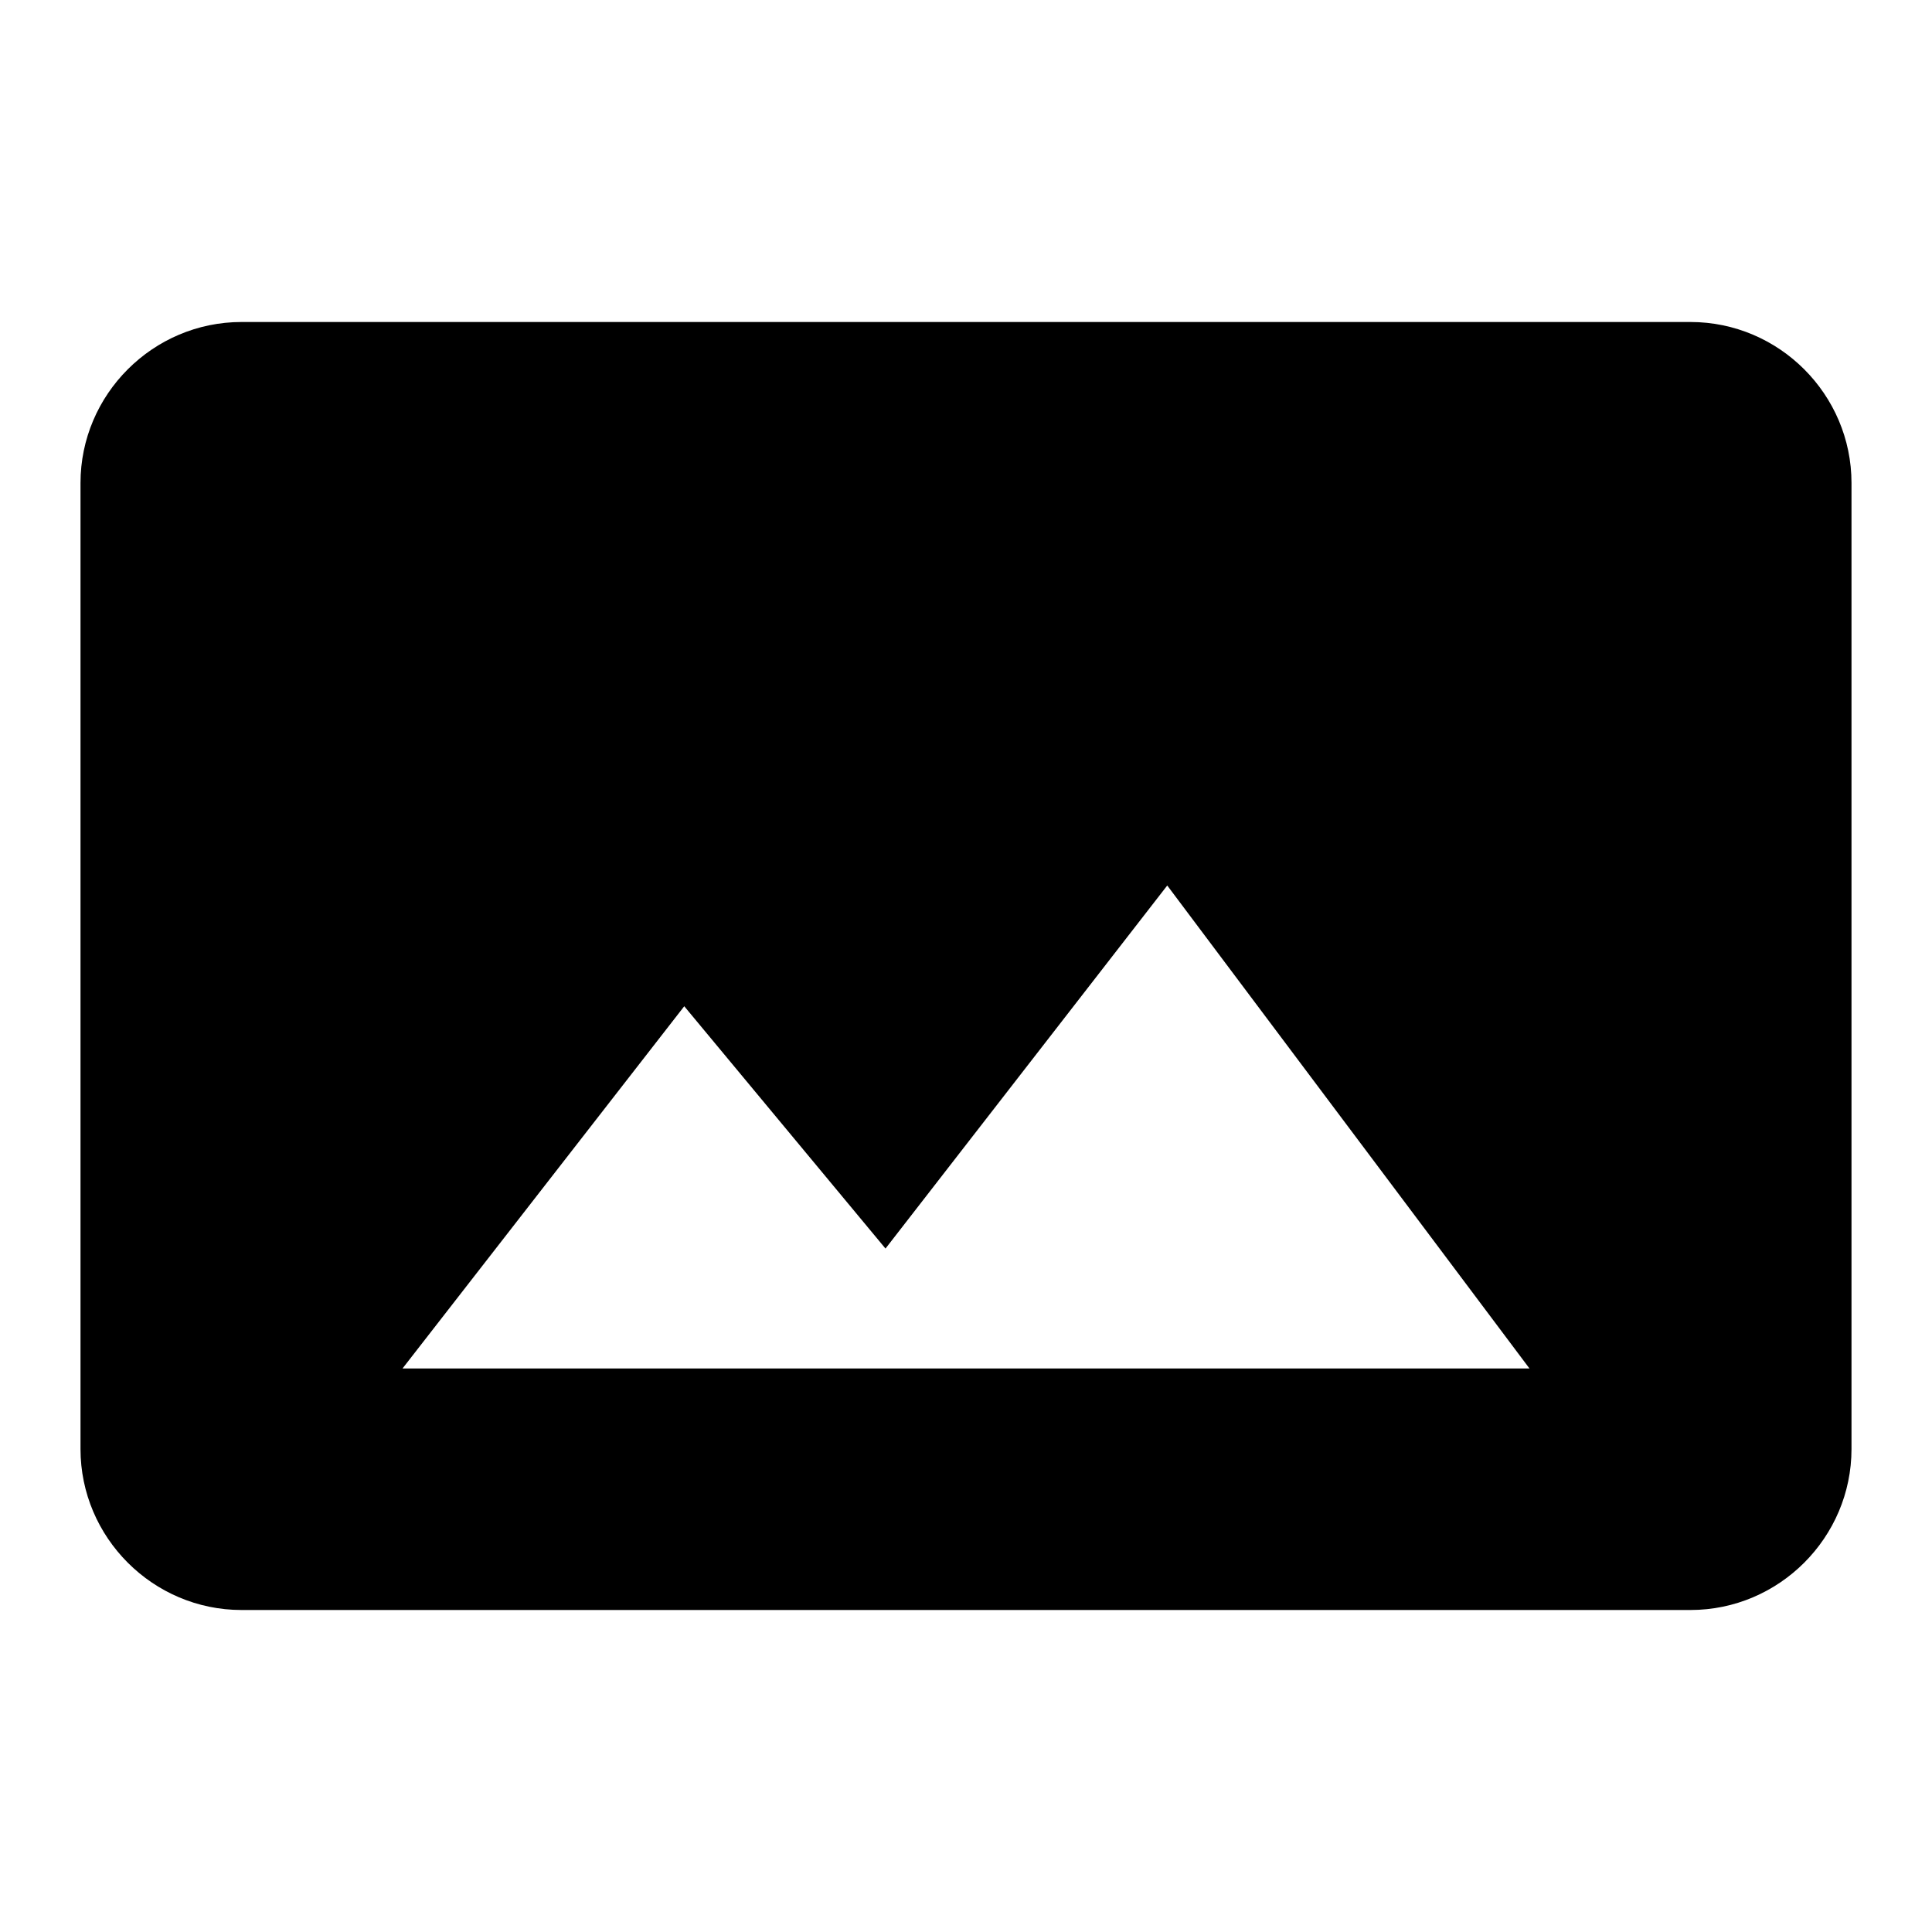
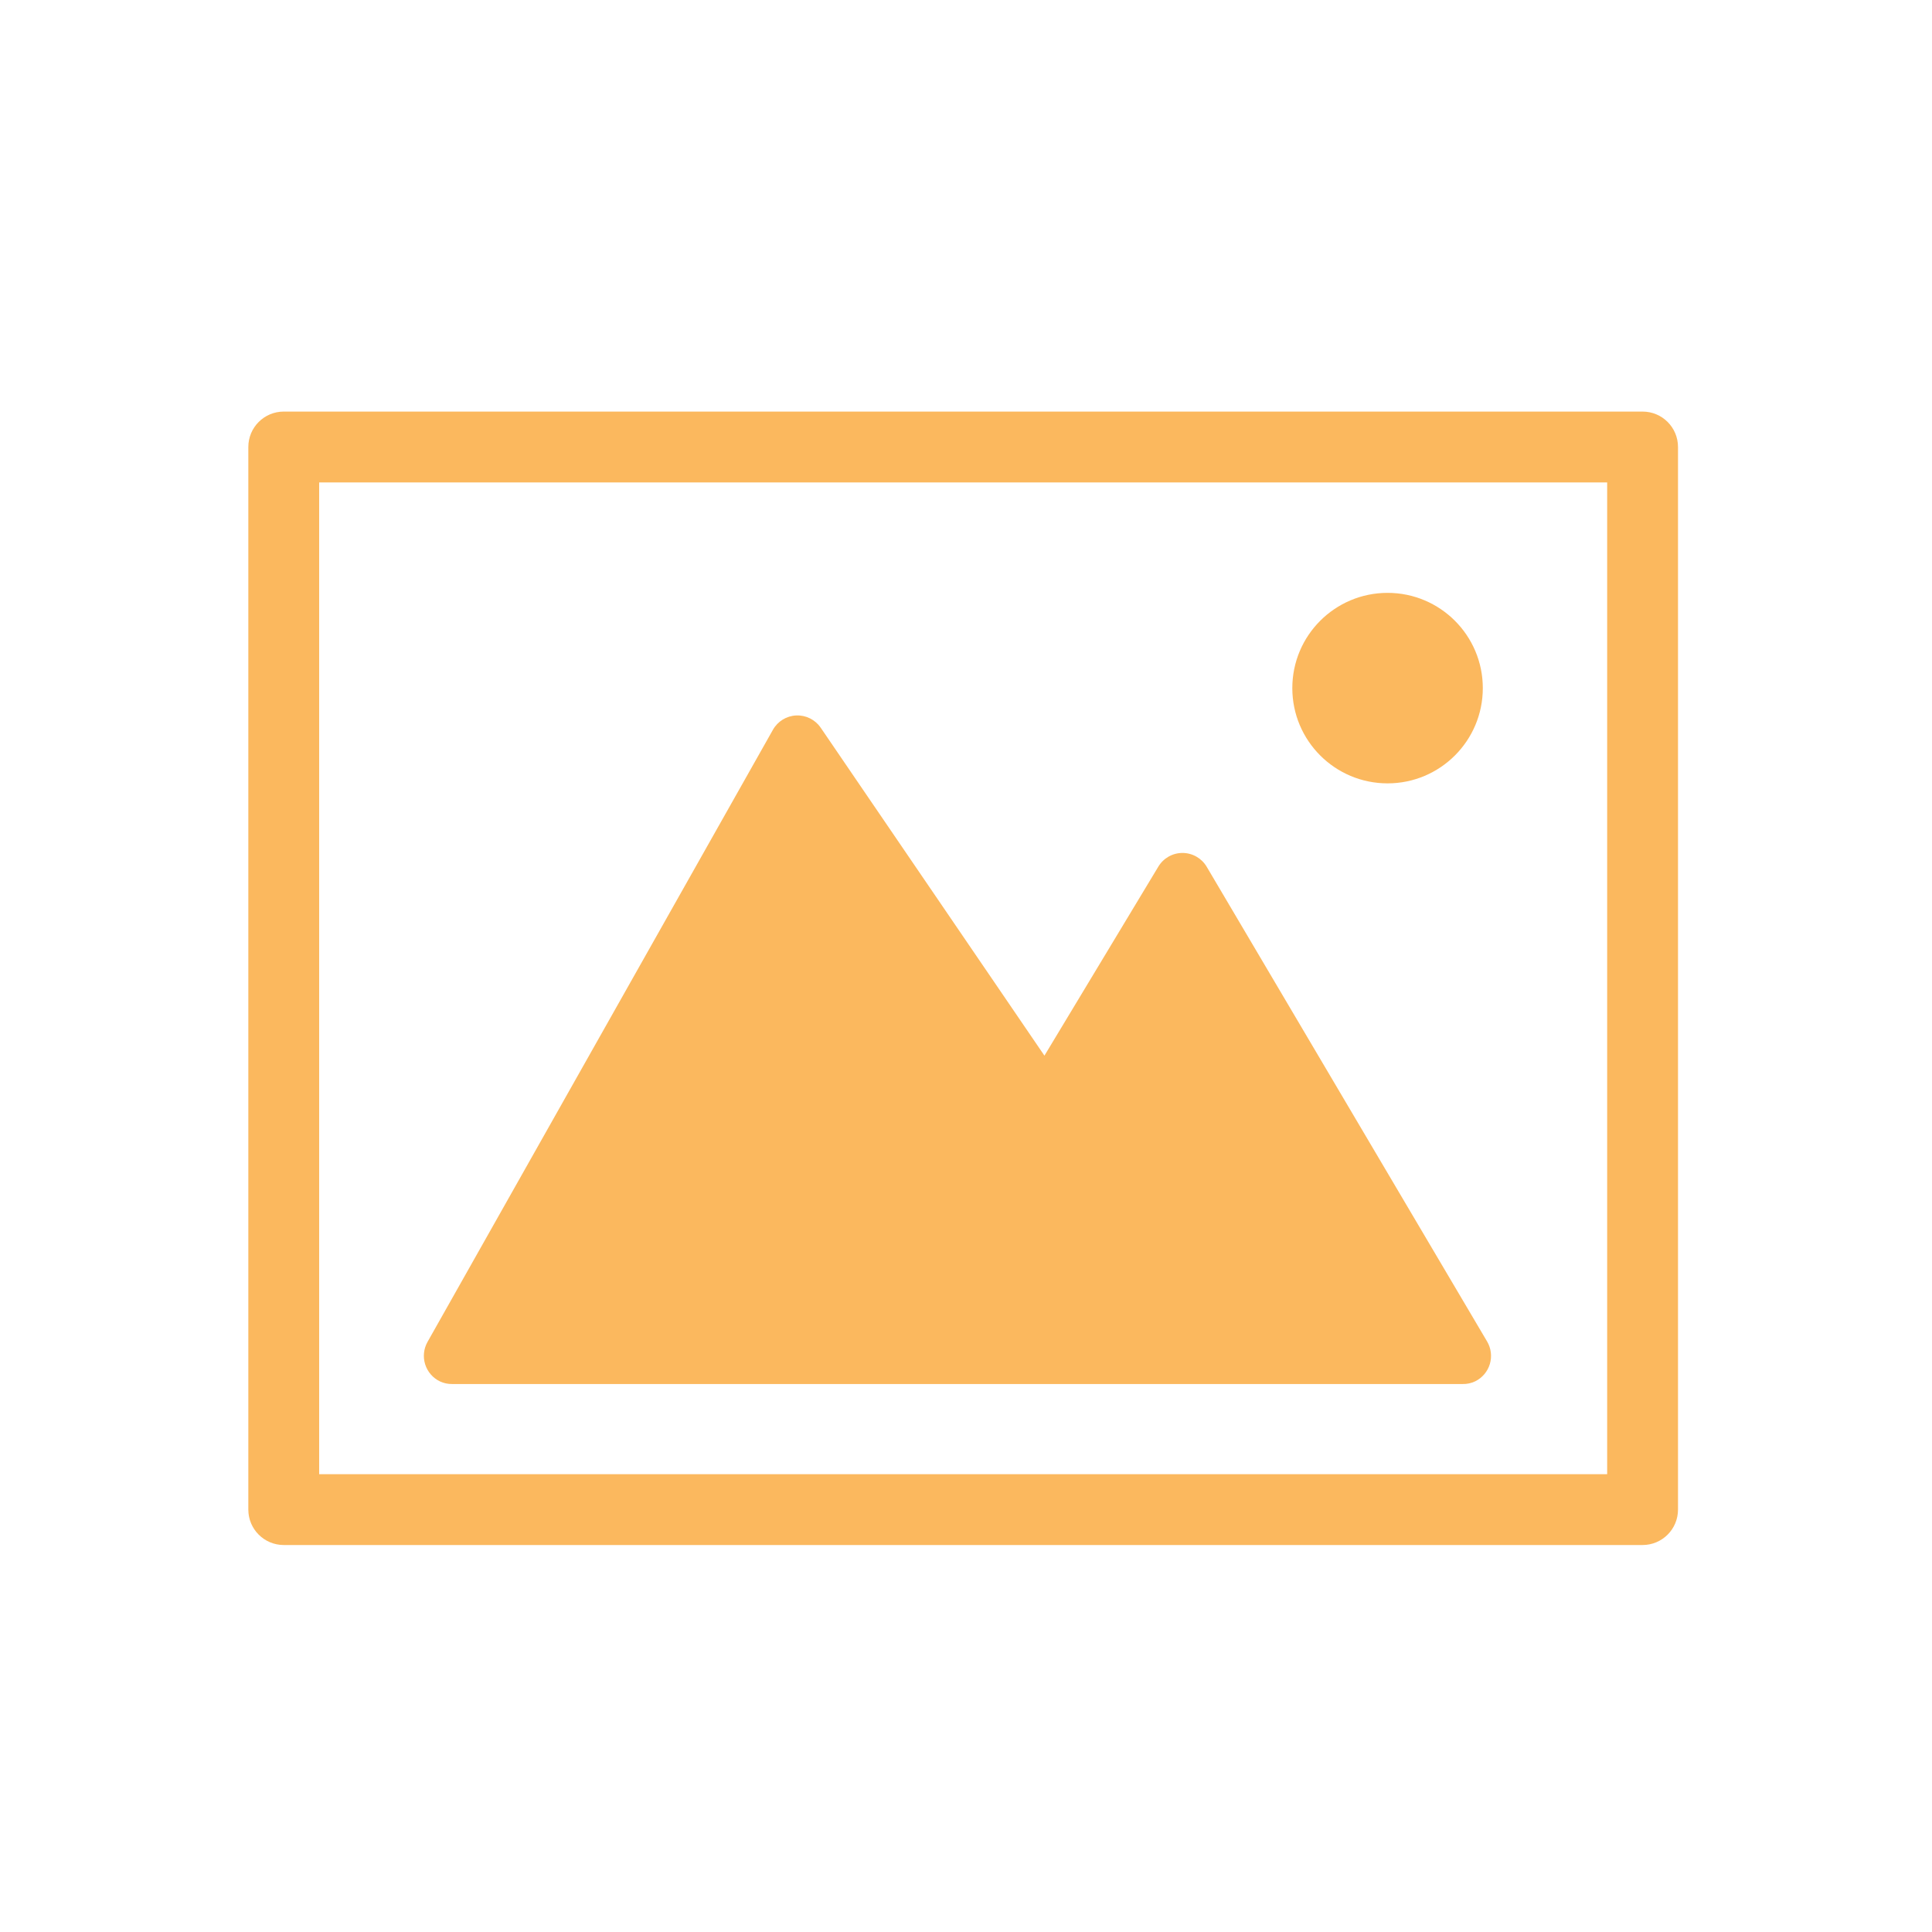
- <svg xmlns="http://www.w3.org/2000/svg" width="24" height="24" viewBox="0 0 24 24">
-   <path d="M0 0h24v24H0z" fill="none" />
-   <path d="M23 18V6c0-1.1-.9-2-2-2H3c-1.1 0-2 .9-2 2v12c0 1.1.9 2 2 2h18c1.1 0 2-.9 2-2zM8.5 12.5l2.5 3.01L14.5 11l4.5 6H5l3.5-4.5z" />
+ <svg xmlns="http://www.w3.org/2000/svg" id="ffdabe45-3b6e-4bb9-ab63-c164a1d0af89" data-name="Layer 1" viewBox="0 0 300 300">
+   <path d="M255.06,63.91h-211a5.5,5.5,0,0,0-5.5,5.5v165a5.5,5.5,0,0,0,5.5,5.5h211a5.5,5.5,0,0,0,5.5-5.5v-165A5.5,5.5,0,0,0,255.06,63.91Zm-5.5,11v154h-200v-154Z" style="fill:#fbb85e" />
+   <path d="M70.24,214.91H227.09a4.3,4.3,0,0,0,2-.43,4.4,4.4,0,0,0,1.83-6.17l-43.55-73.73a4.37,4.37,0,0,0-7.51,0l-17.68,29.34L127.44,113a4.37,4.37,0,0,0-7.42.32L66.38,208.38a4.4,4.4,0,0,0,1.93,6.12A4.3,4.3,0,0,0,70.24,214.91Z" style="fill:#fbb85e" />
+   <path d="M215.46,121.64a14.79,14.79,0,1,0-14.79-14.78A14.79,14.79,0,0,0,215.46,121.64Z" style="fill:#fbb85e" />
</svg>
